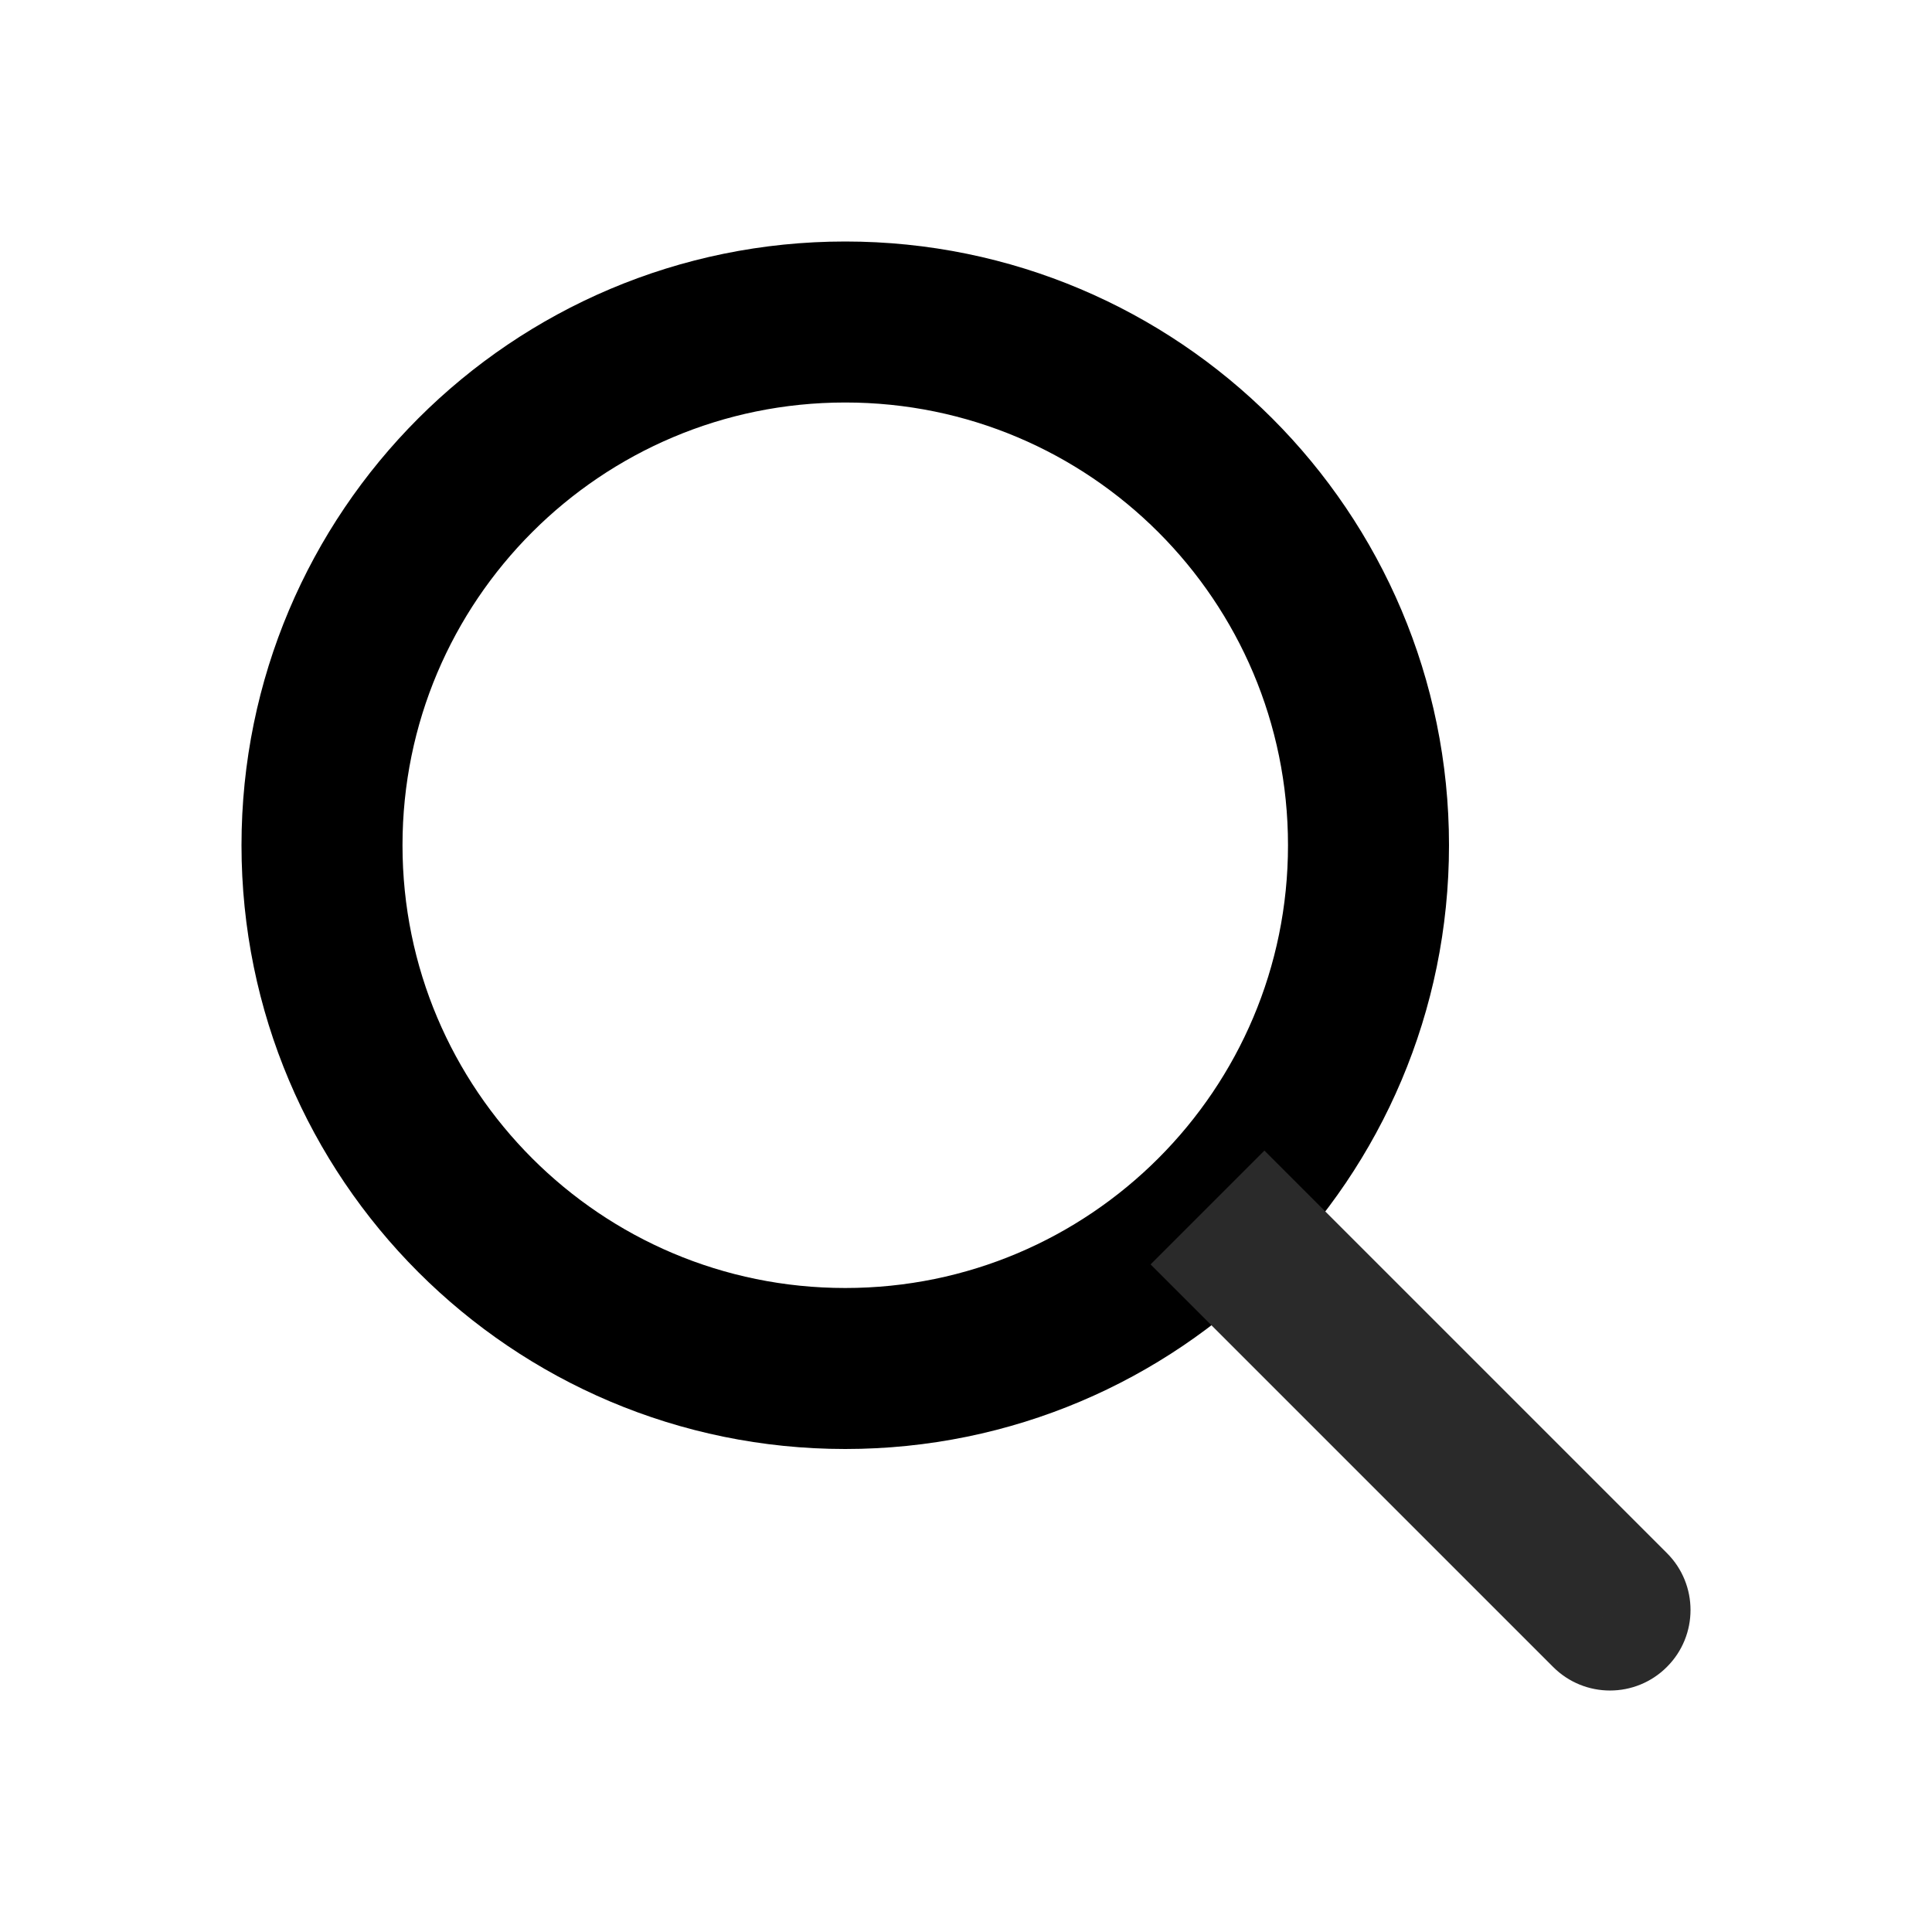
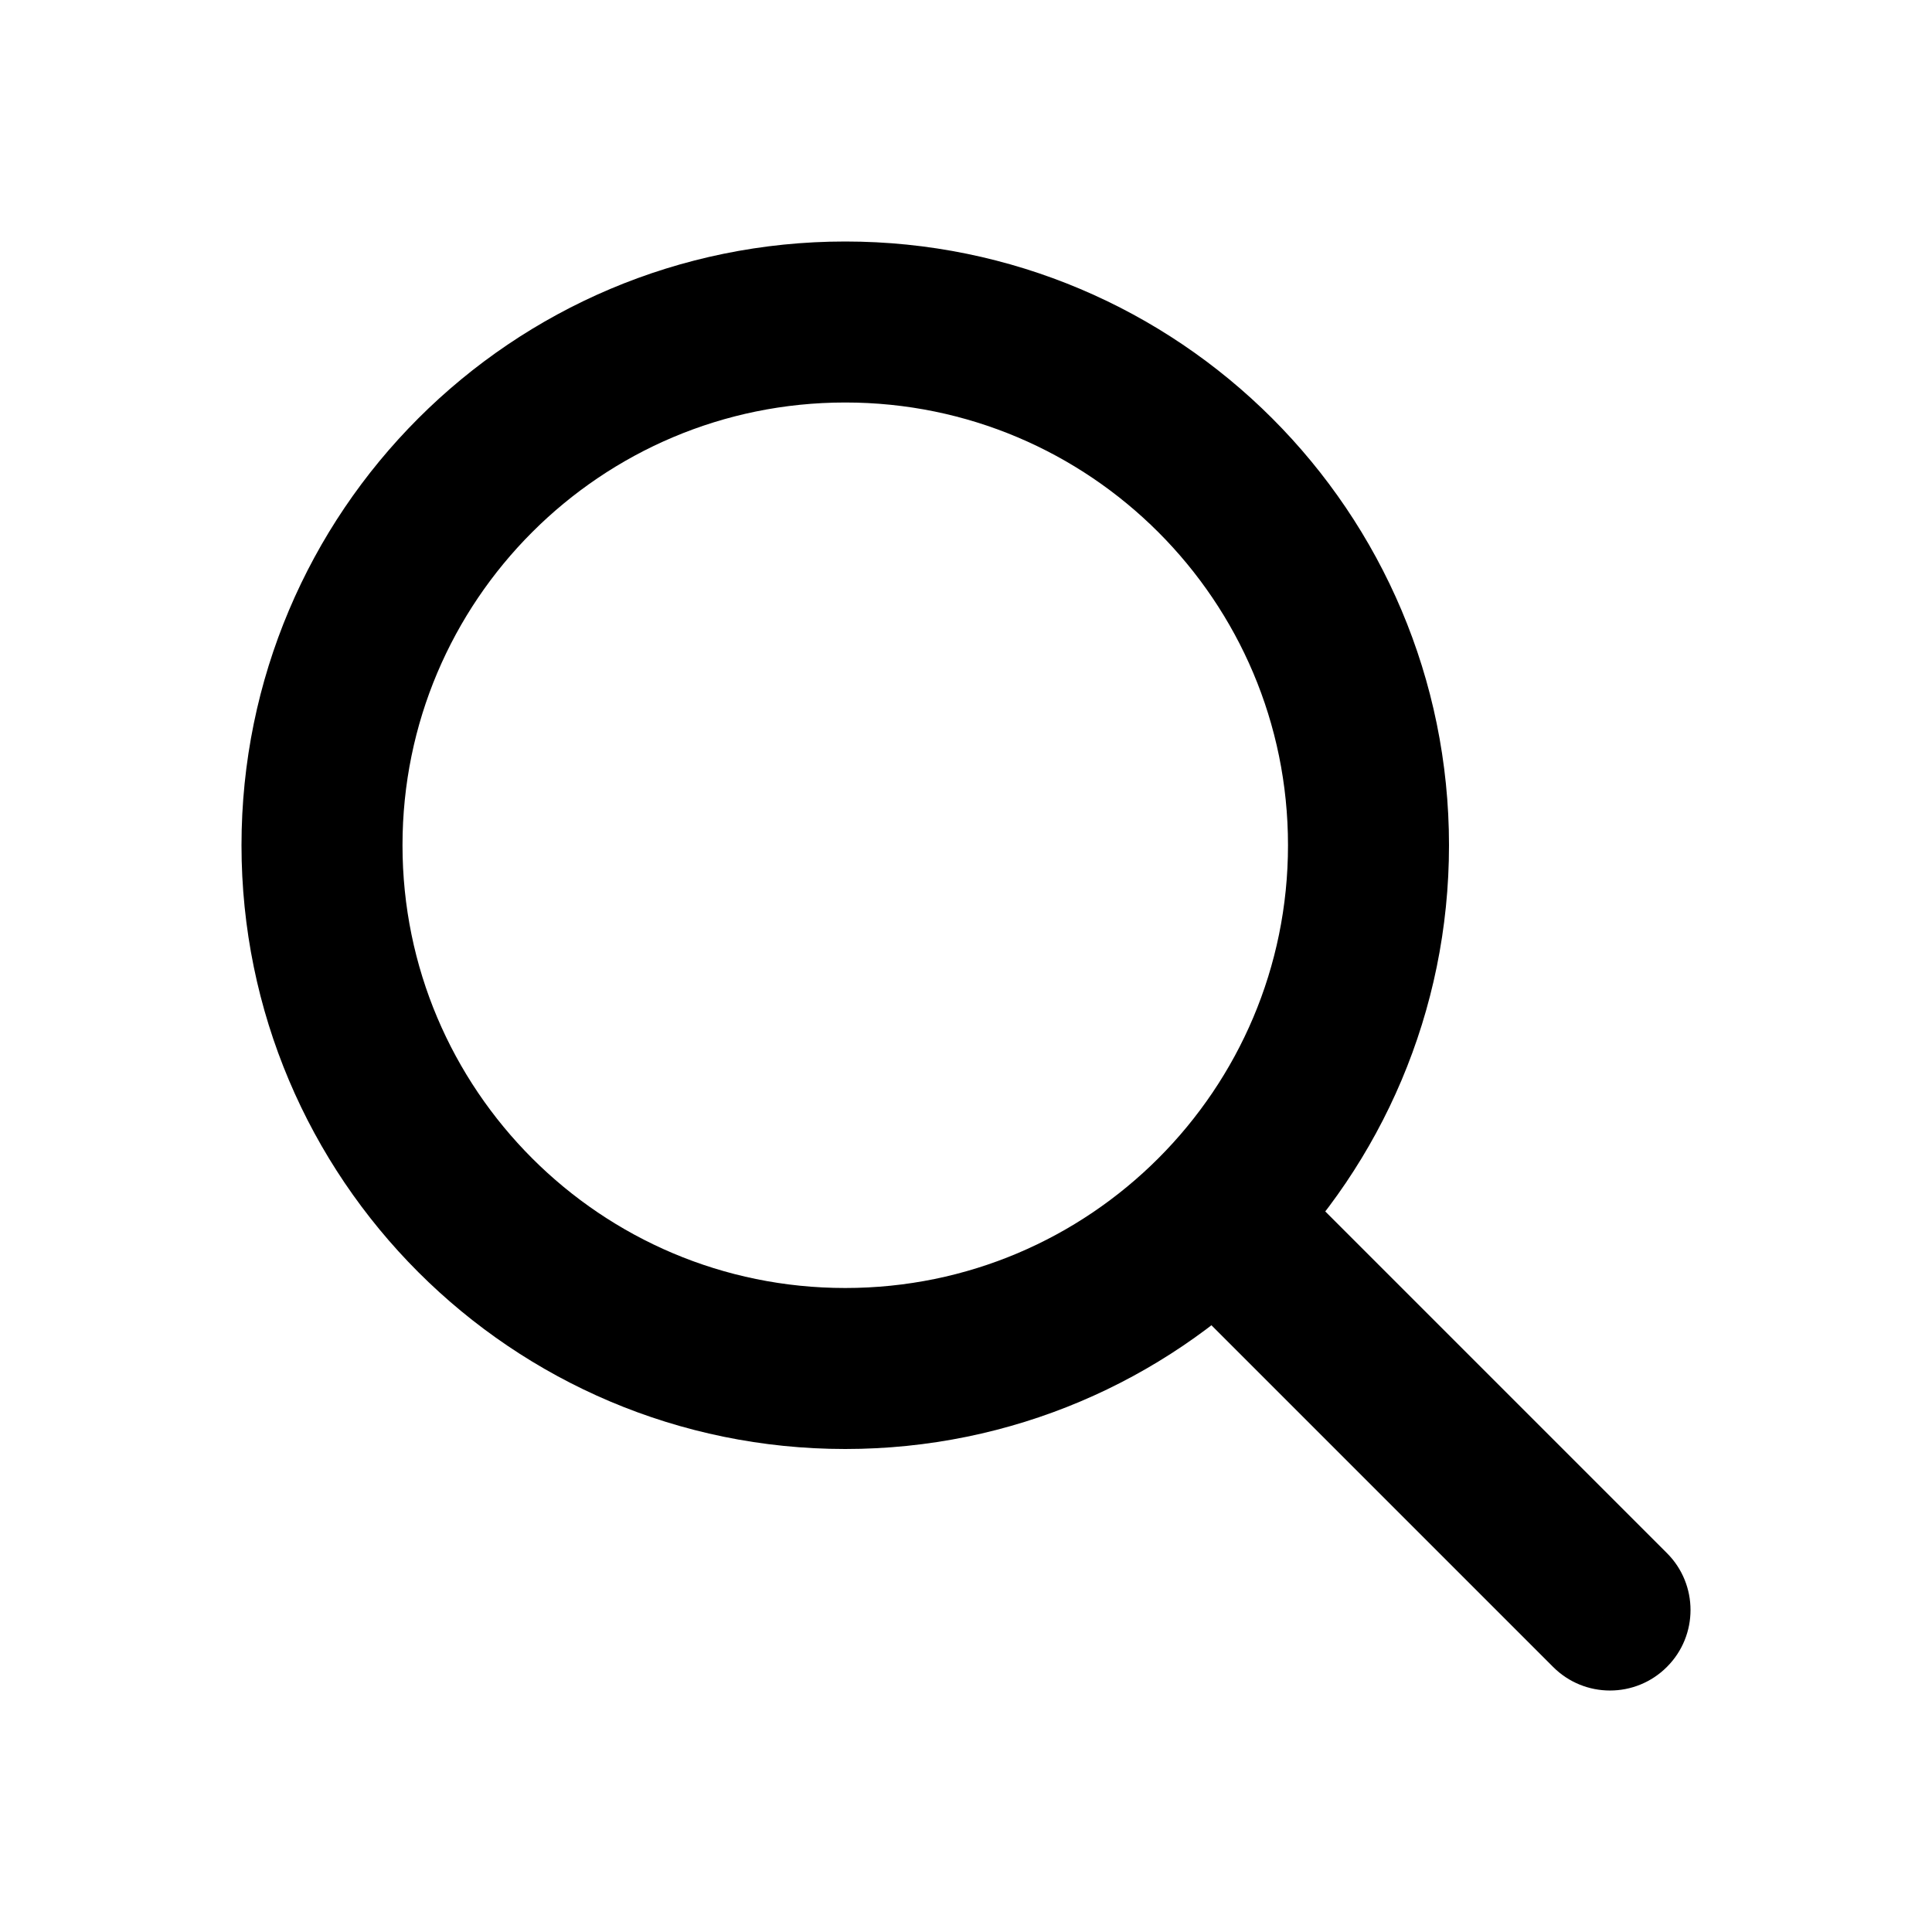
<svg xmlns="http://www.w3.org/2000/svg" viewBox="0 0 24 24" fill="none">
  <path d="M10.5 17C14.09 17 17 14.09 17 10.5C17 6.91 14.09 4 10.5 4C6.91 4 4 6.91 4 10.5C4 14.09 6.91 17 10.5 17Z" stroke="currentColor" stroke-width="2" stroke-miterlimit="10" />
-   <path d="M19.293 20.707C19.683 21.098 20.317 21.098 20.707 20.707C21.098 20.317 21.098 19.683 20.707 19.293L19.293 20.707ZM15 15L14.293 15.707L19.293 20.707L20 20L20.707 19.293L15.707 14.293L15 15Z" fill="#2A2A2A" />
+   <path d="M19.293 20.707C19.683 21.098 20.317 21.098 20.707 20.707C21.098 20.317 21.098 19.683 20.707 19.293L19.293 20.707ZM15 15L14.293 15.707L19.293 20.707L20 20L20.707 19.293L15.707 14.293L15 15Z" fill="currentColor" />
</svg>
